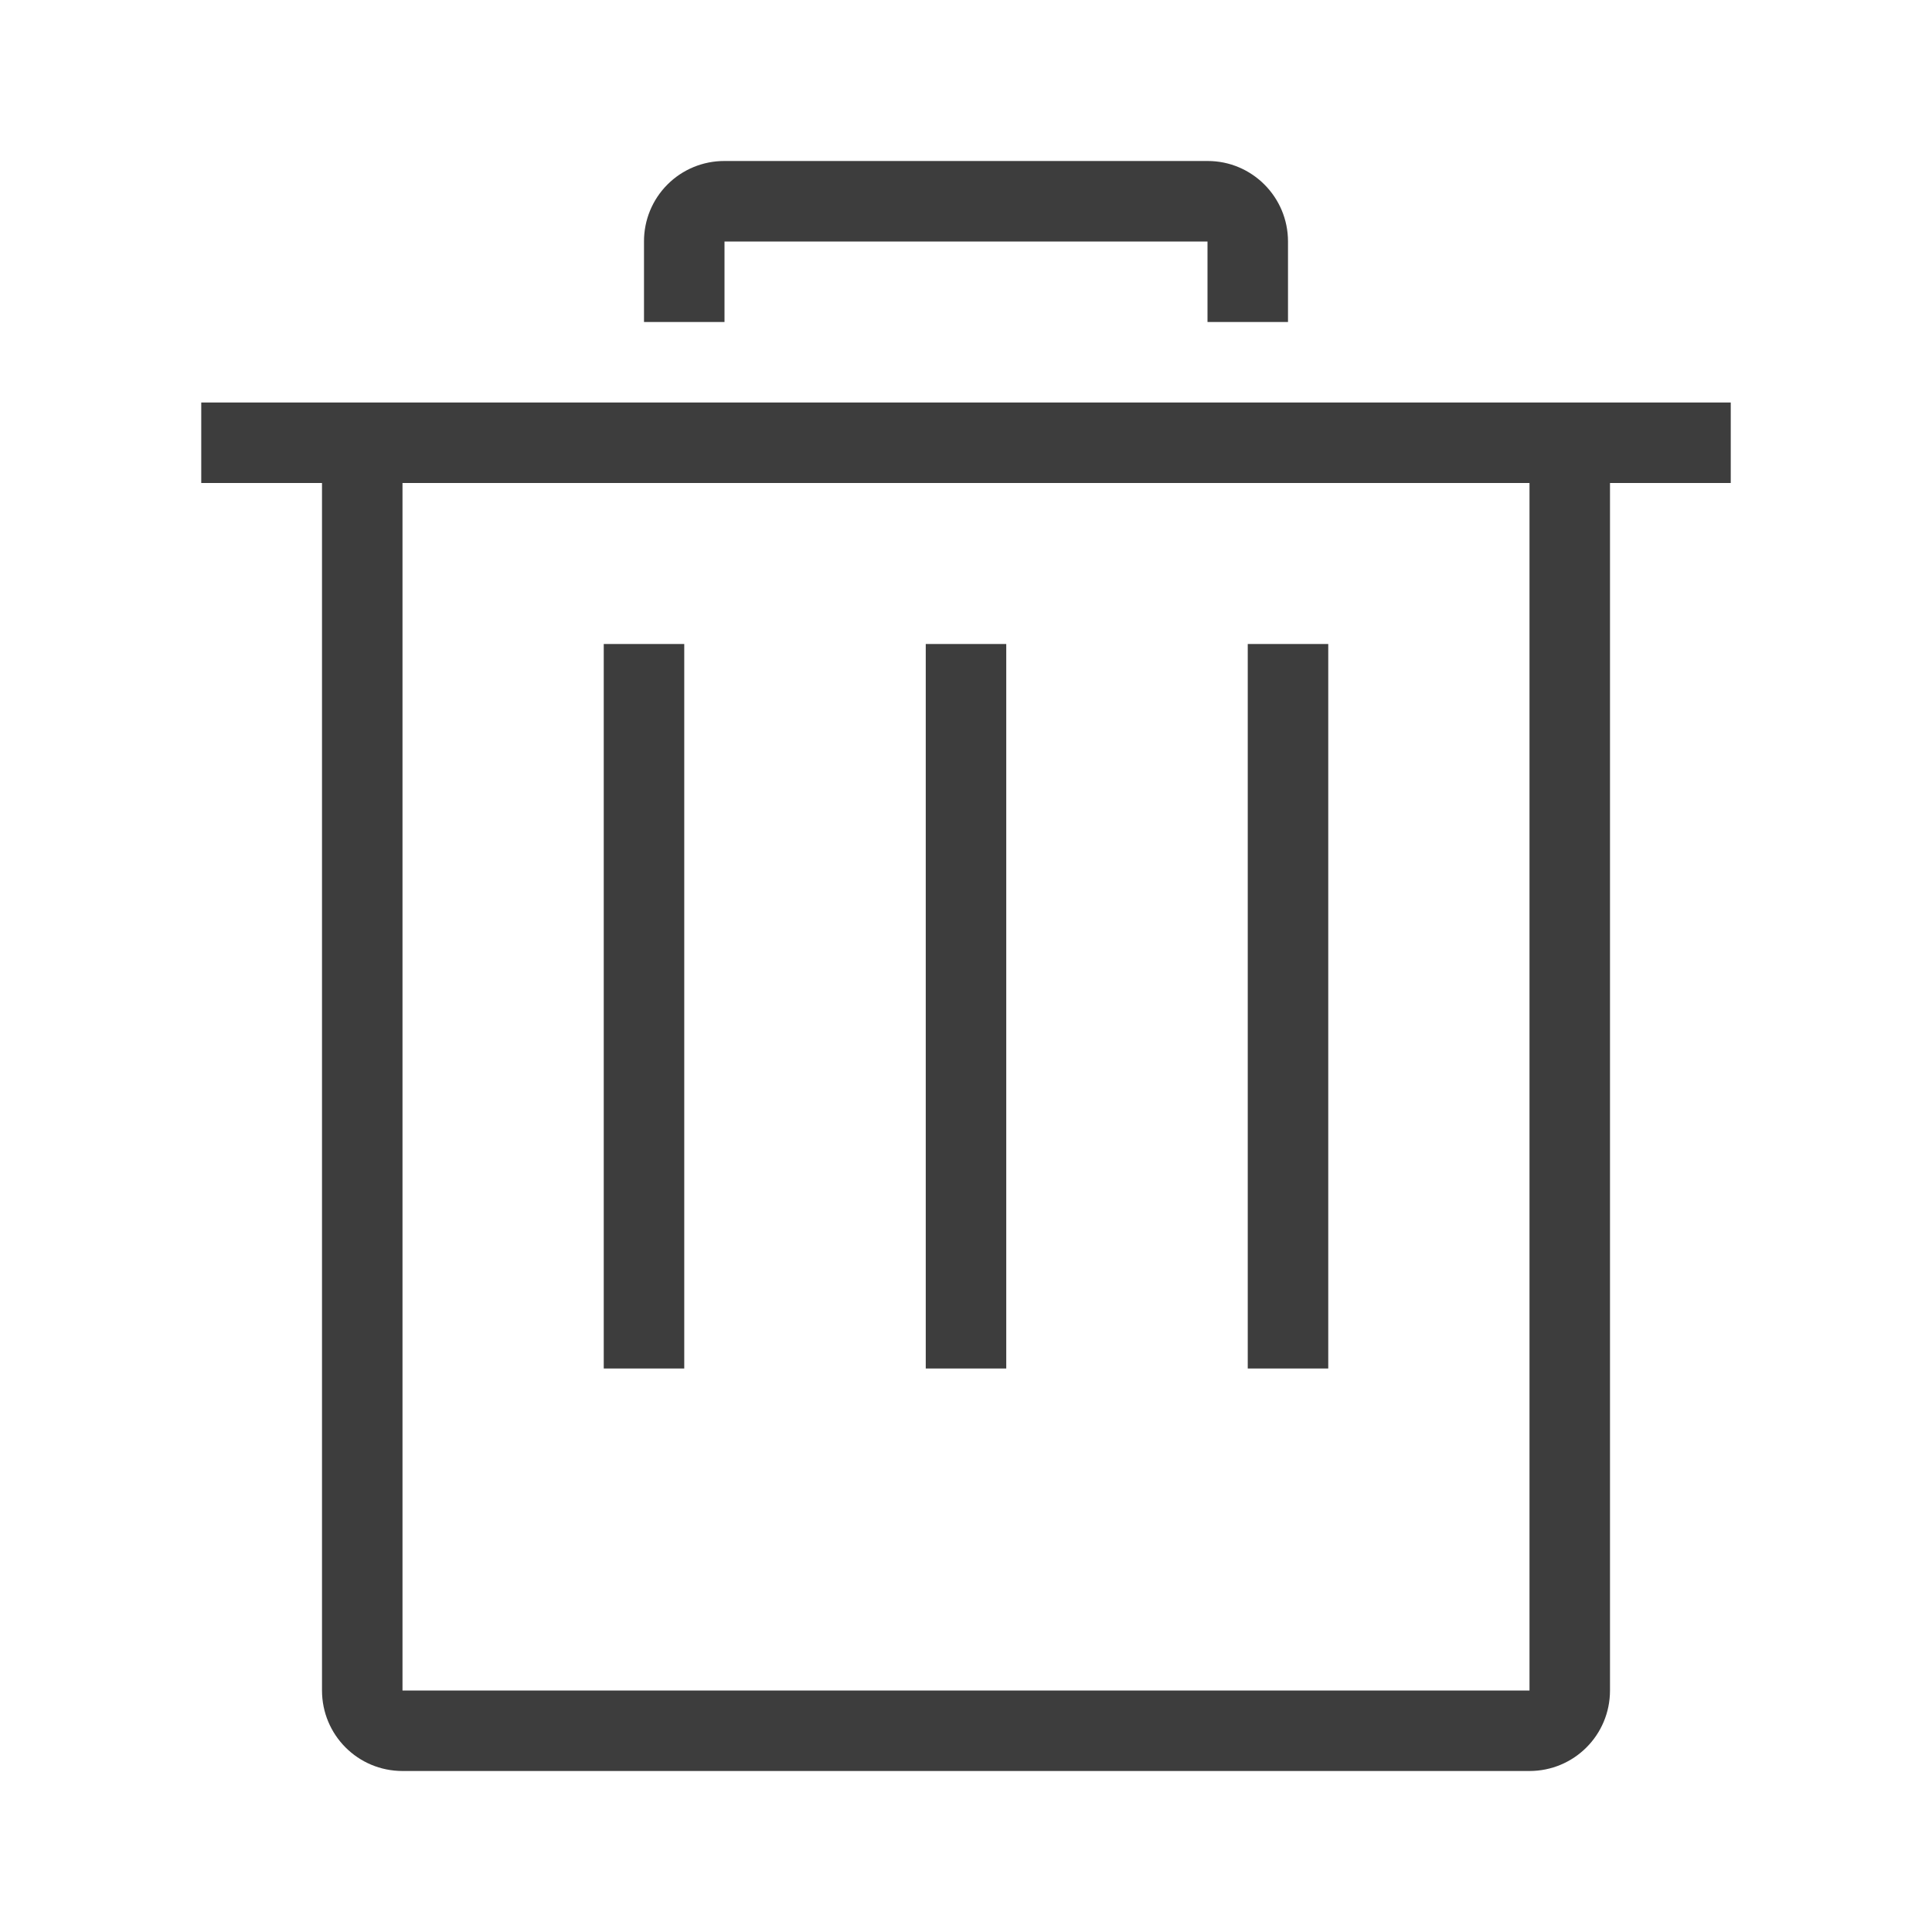
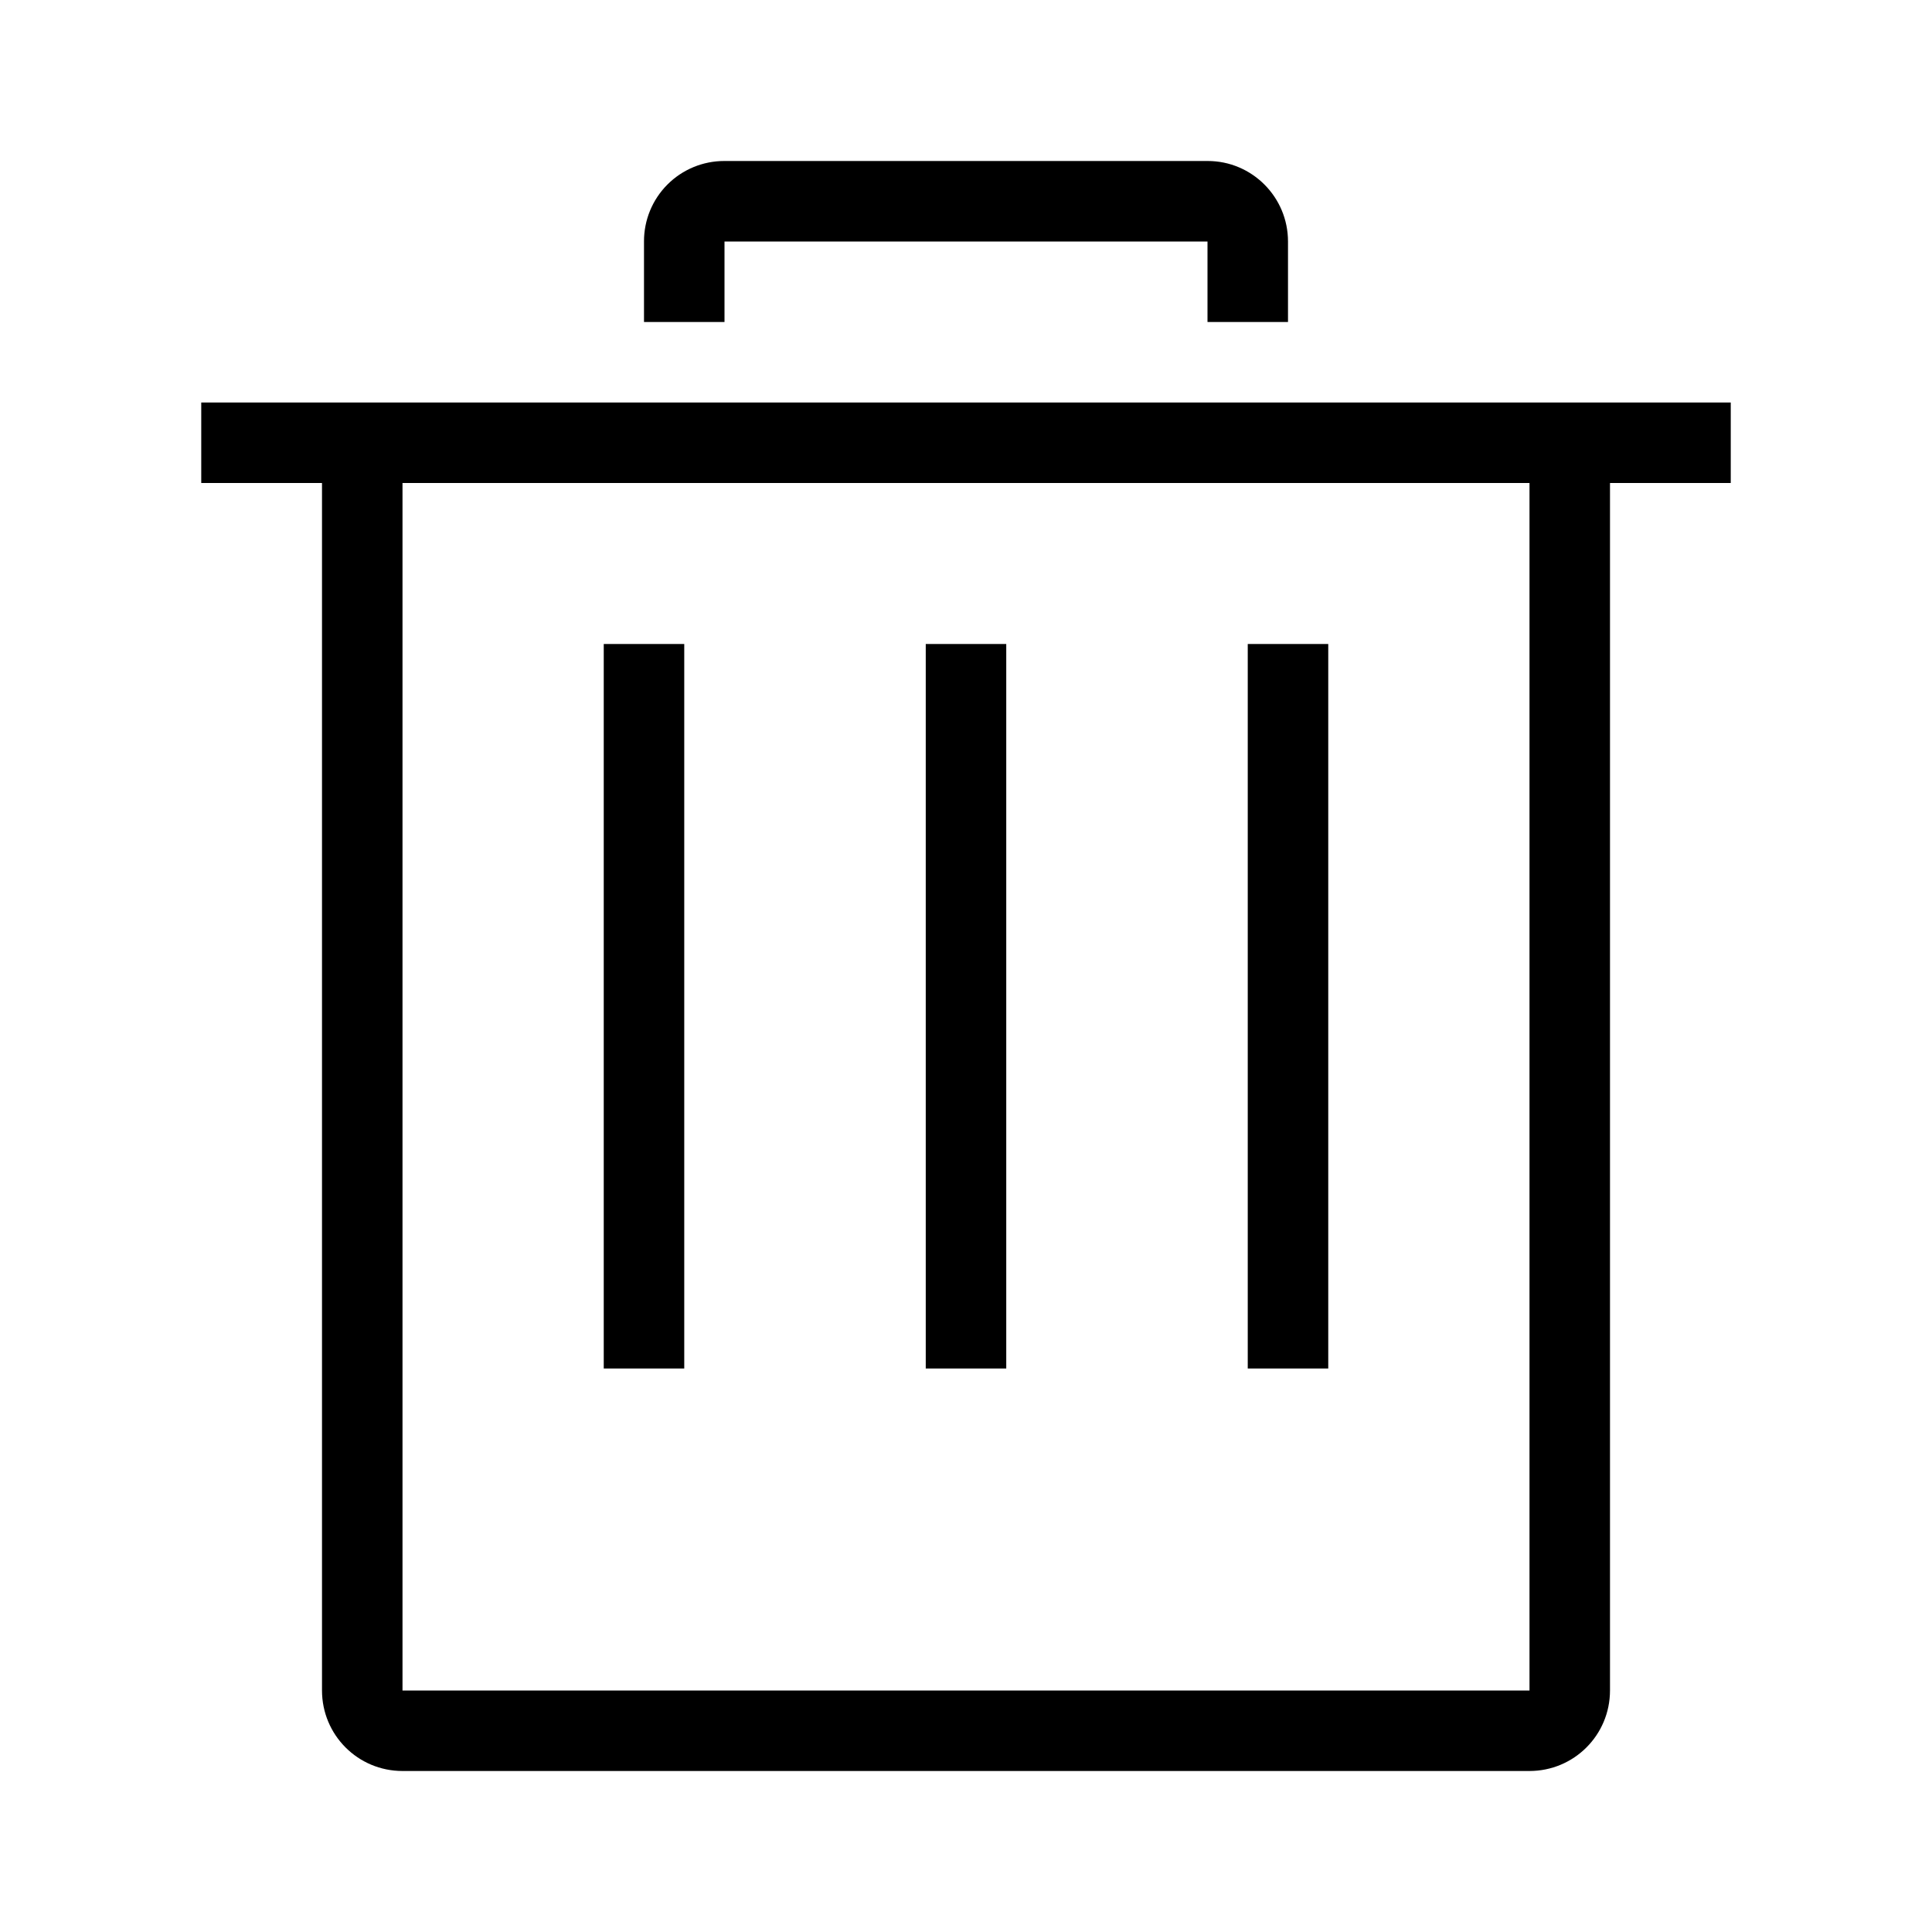
<svg xmlns="http://www.w3.org/2000/svg" t="1692887036875" class="icon" viewBox="0 0 1024 1024" version="1.1" p-id="4048" width="200" height="200">
-   <path d="M106.667 213.333h810.667v42.667H106.667z" fill="#3D3D3D" p-id="4049" />
-   <path d="M640 128v42.667h42.667V128c0-23.573-19.093-42.667-42.539-42.667H383.872A42.496 42.496 0 0 0 341.333 128v42.667h42.667V128h256z" fill="#3D3D3D" p-id="4050" />
-   <path d="M213.333 896V256H170.667v639.957C170.667 919.552 189.653 938.667 213.376 938.667h597.248C834.219 938.667 853.333 919.68 853.333 895.957V256h-42.667v640H213.333z" fill="#3D3D3D" p-id="4051" />
-   <path d="M320 341.333h42.667v384h-42.667zM490.667 341.333h42.667v384h-42.667zM661.333 341.333h42.667v384h-42.667z" fill="#3D3D3D" p-id="4052" />
+   <path d="M106.667 213.333h810.667v42.667H106.667z" p-id="4049" />
+   <path d="M640 128v42.667h42.667V128c0-23.573-19.093-42.667-42.539-42.667H383.872A42.496 42.496 0 0 0 341.333 128v42.667h42.667V128h256z" p-id="4050" />
+   <path d="M213.333 896V256H170.667v639.957C170.667 919.552 189.653 938.667 213.376 938.667h597.248C834.219 938.667 853.333 919.68 853.333 895.957V256h-42.667v640H213.333z" p-id="4051" />
+   <path d="M320 341.333h42.667v384h-42.667zM490.667 341.333h42.667v384h-42.667zM661.333 341.333h42.667v384h-42.667z" p-id="4052" />
</svg>
